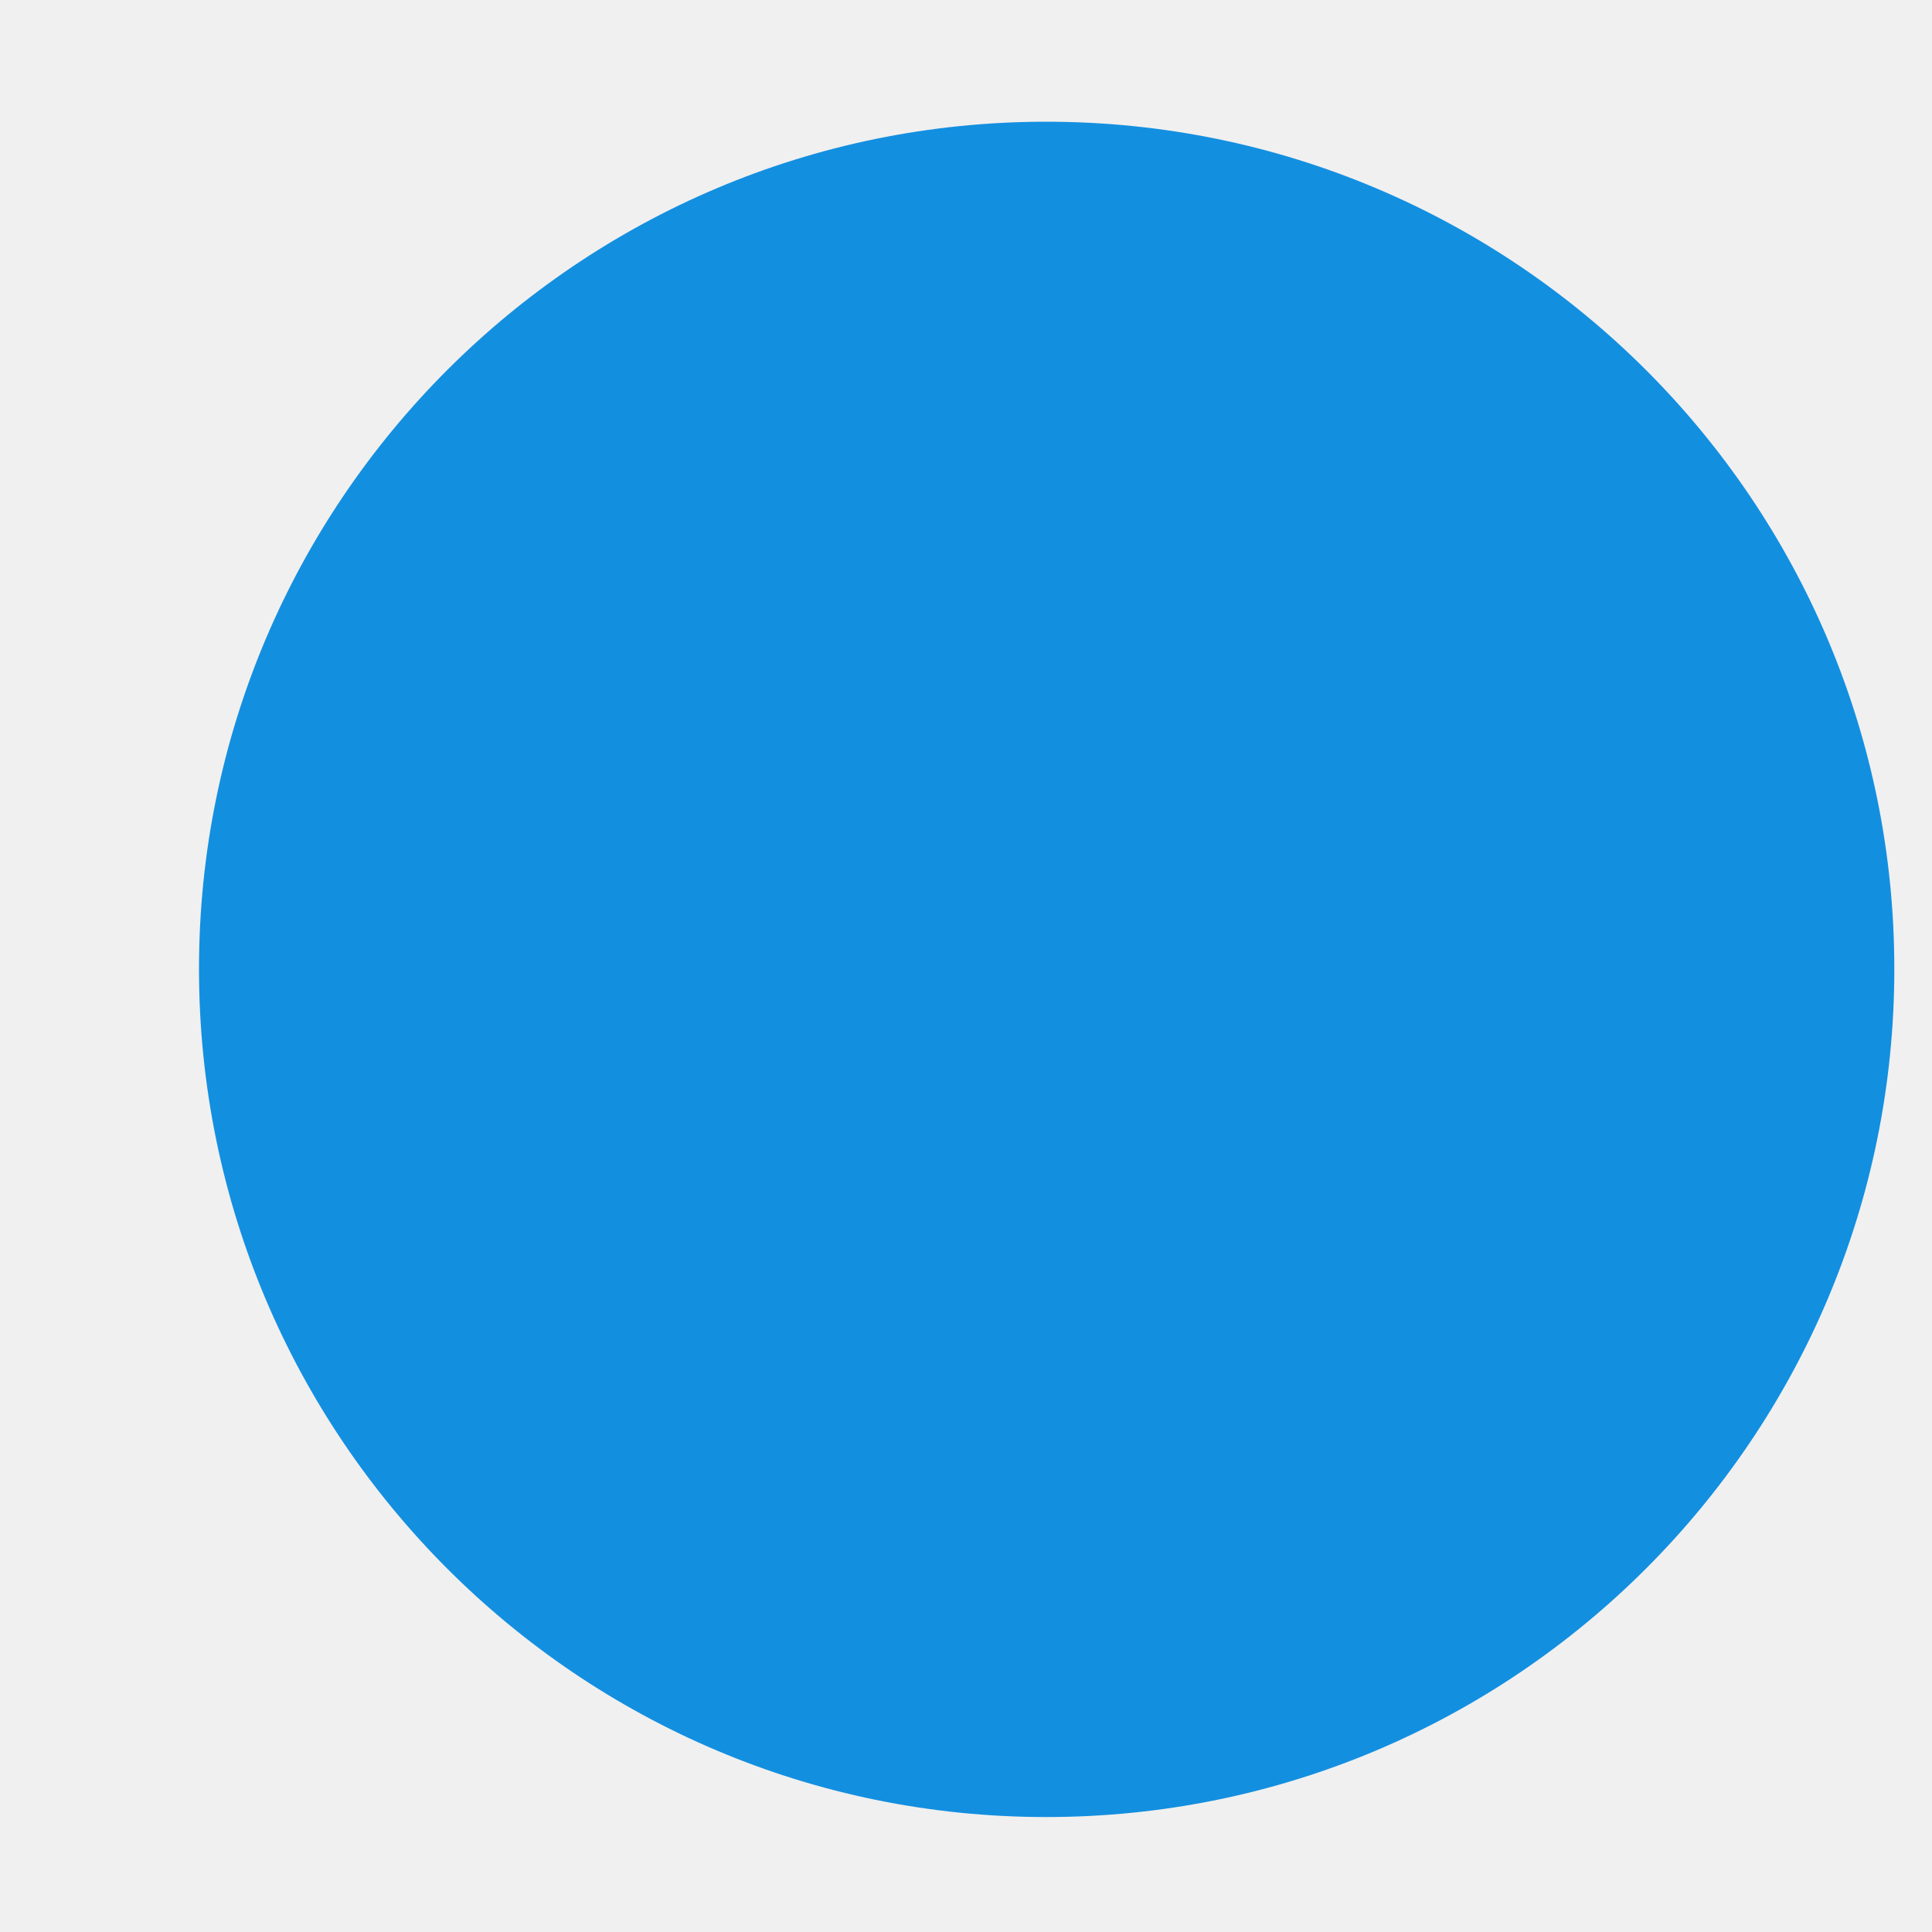
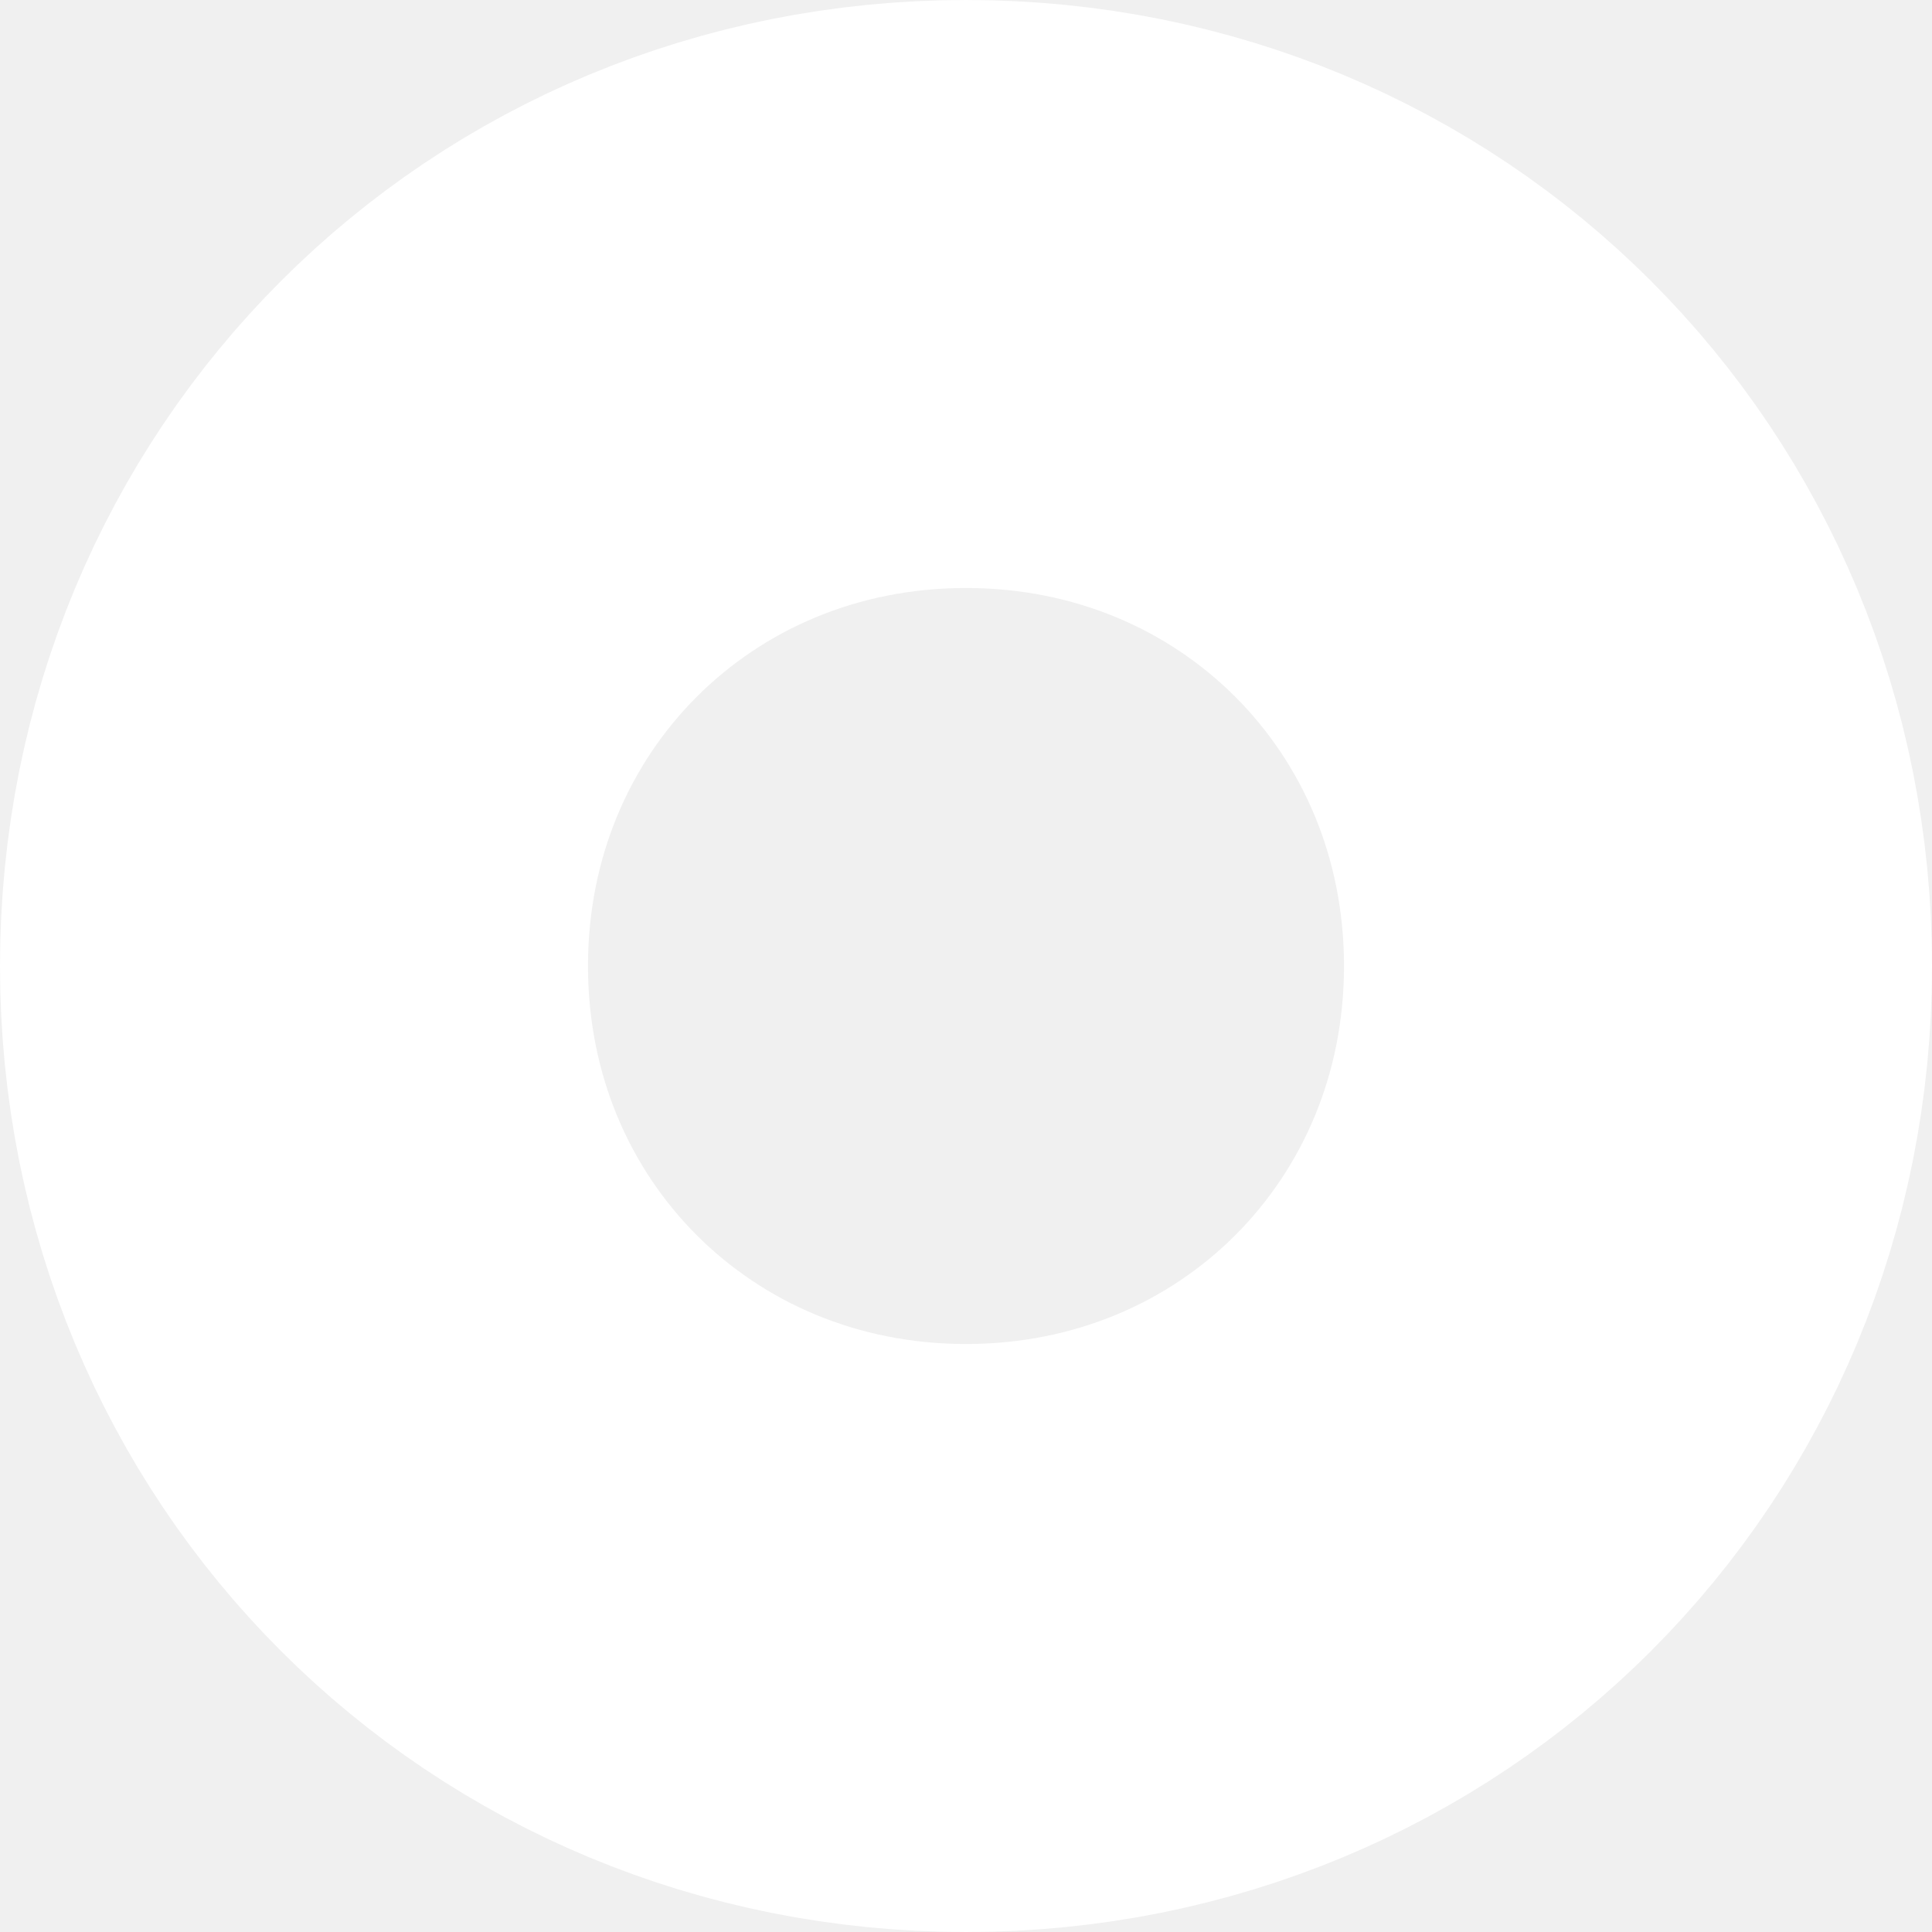
- <svg xmlns="http://www.w3.org/2000/svg" version="1.1" width="2px" height="2px">
-   <g transform="matrix(1 0 0 1 -2476 -521 )">
-     <path d="M 0.206 1.003  C 0.206 1.488  0.599 1.881  1.083 1.881  C 1.568 1.881  1.961 1.488  1.961 1.003  C 1.961 0.519  1.568 0.126  1.083 0.126  C 0.599 0.126  0.206 0.519  0.206 1.003  Z " fill-rule="nonzero" fill="#138fe0" stroke="none" transform="matrix(1 0 0 1 2476 521 )" />
+ <svg xmlns="http://www.w3.org/2000/svg" version="1.1" width="23px" height="23px">
+   <g transform="matrix(1 0 0 1 -384 -1158 )">
+     <path d="M 395.5 1164  C 398.58 1164  401 1166.42  401 1169.5  C 401 1172.58  398.58 1175  395.5 1175  C 392.42 1175  390 1172.58  390 1169.5  C 390 1166.42  392.42 1164  395.5 1164  Z " fill-rule="nonzero" fill="#ffffff" stroke="none" fill-opacity="0" />
+     <path d="M 395.5 1161.5  C 399.98 1161.5  403.5 1165.02  403.5 1169.5  C 403.5 1173.98  399.98 1177.5  395.5 1177.5  C 391.02 1177.5  387.5 1173.98  387.5 1169.5  C 387.5 1165.02  391.02 1161.5  395.5 1161.5  Z " stroke-width="7" stroke="#ffffff" fill="none" />
  </g>
</svg>
